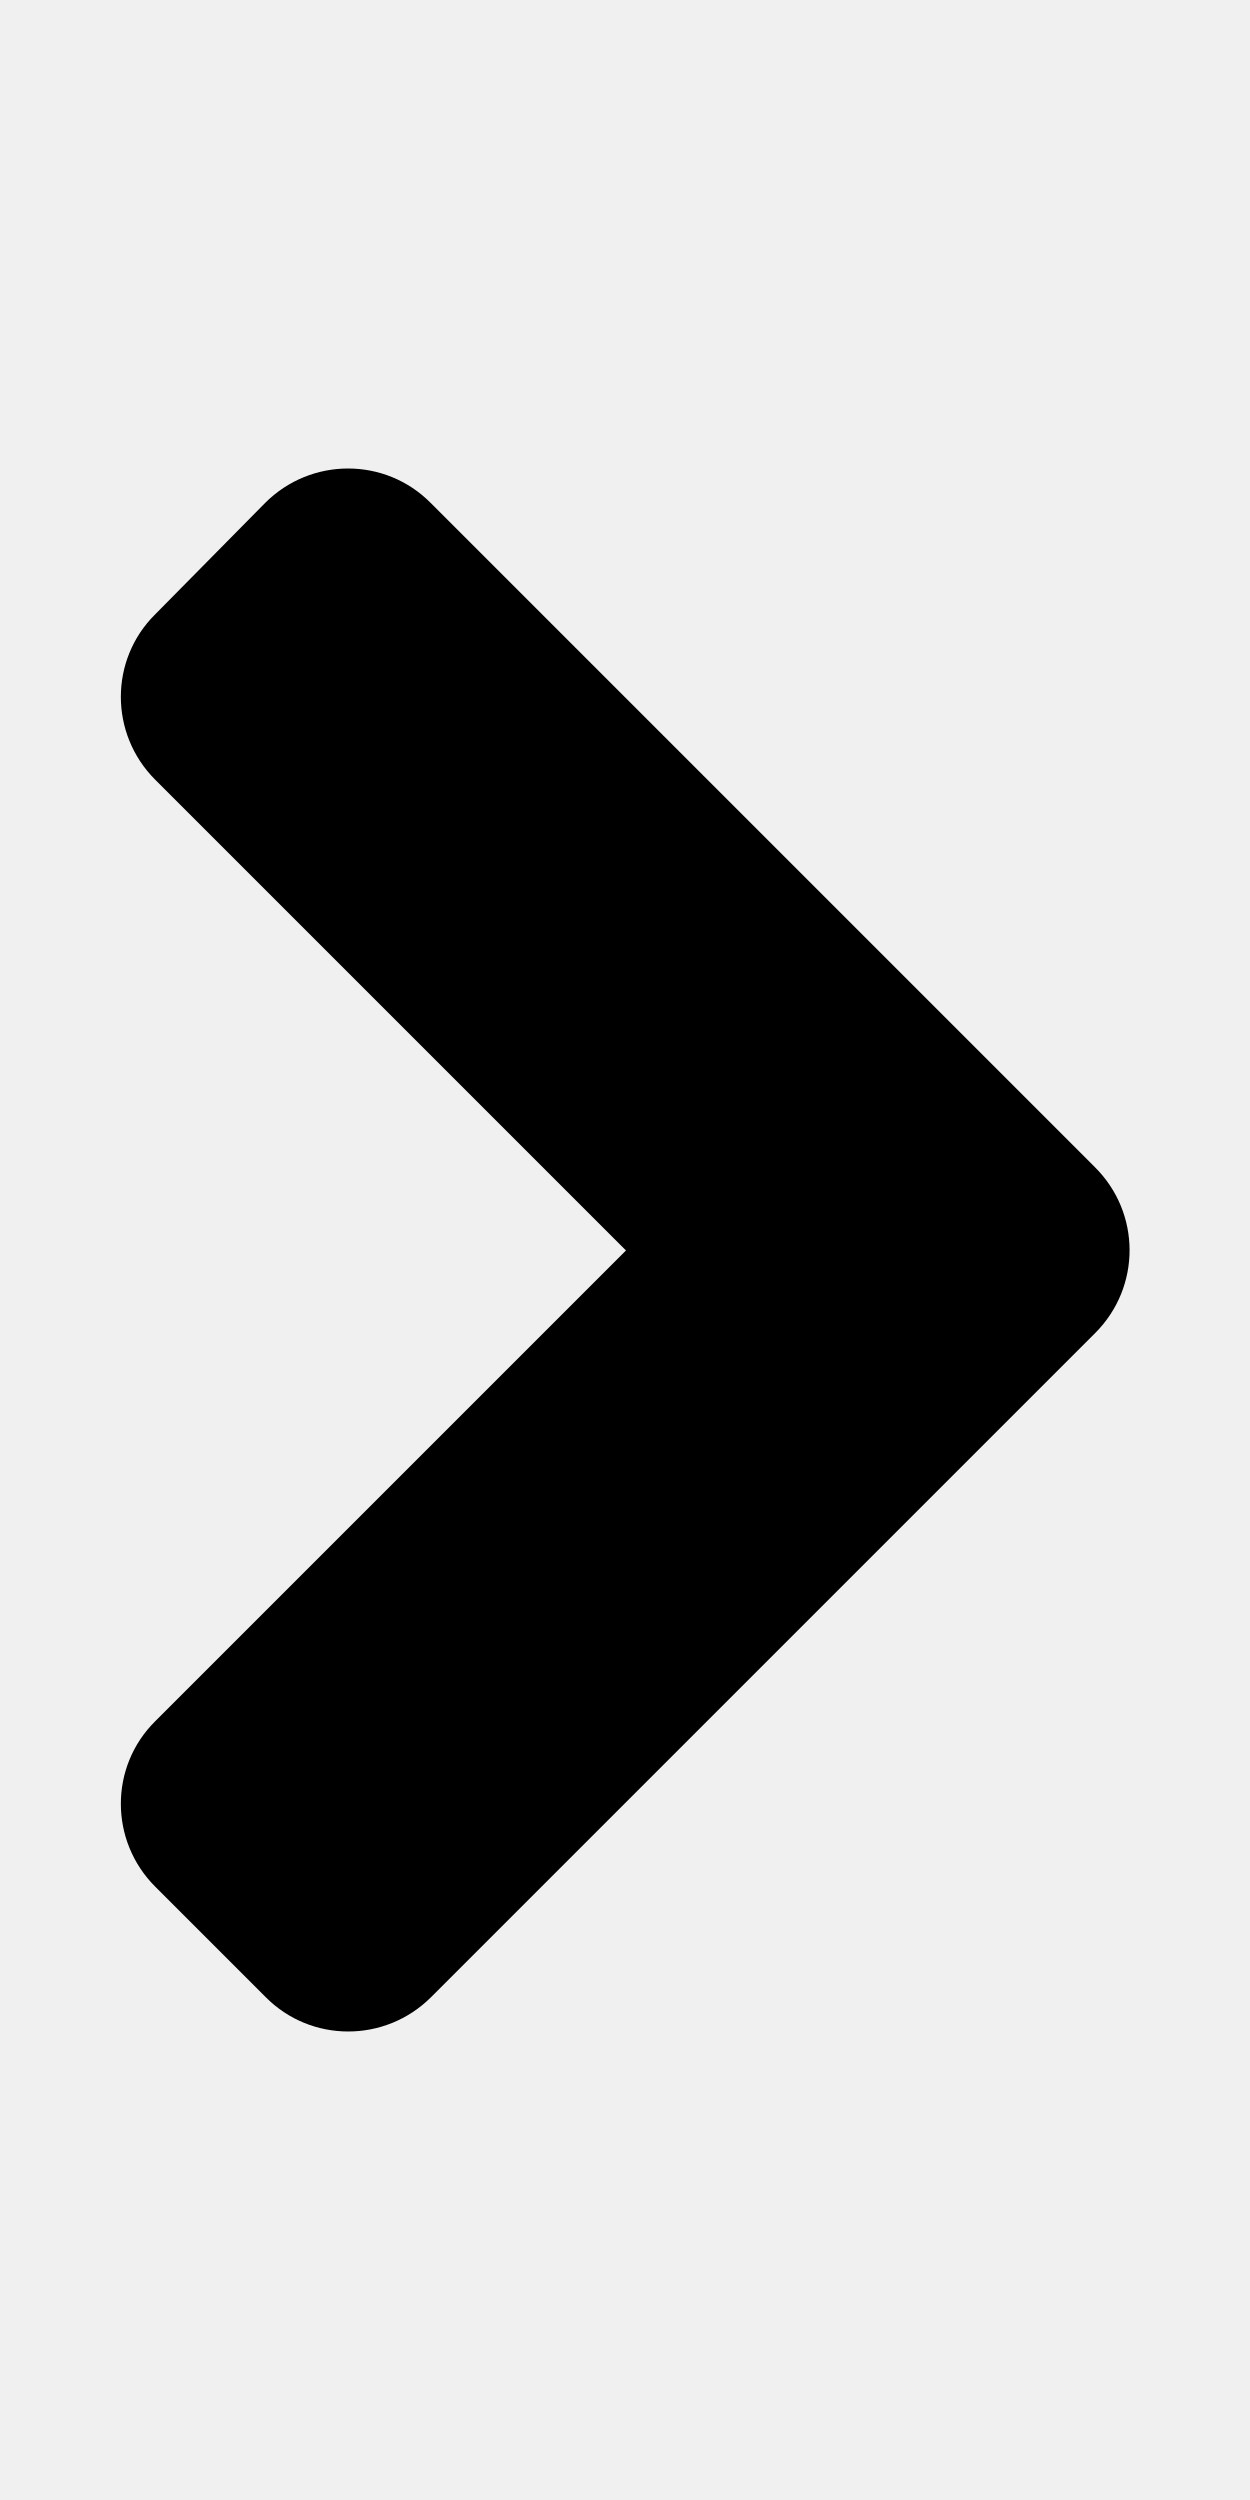
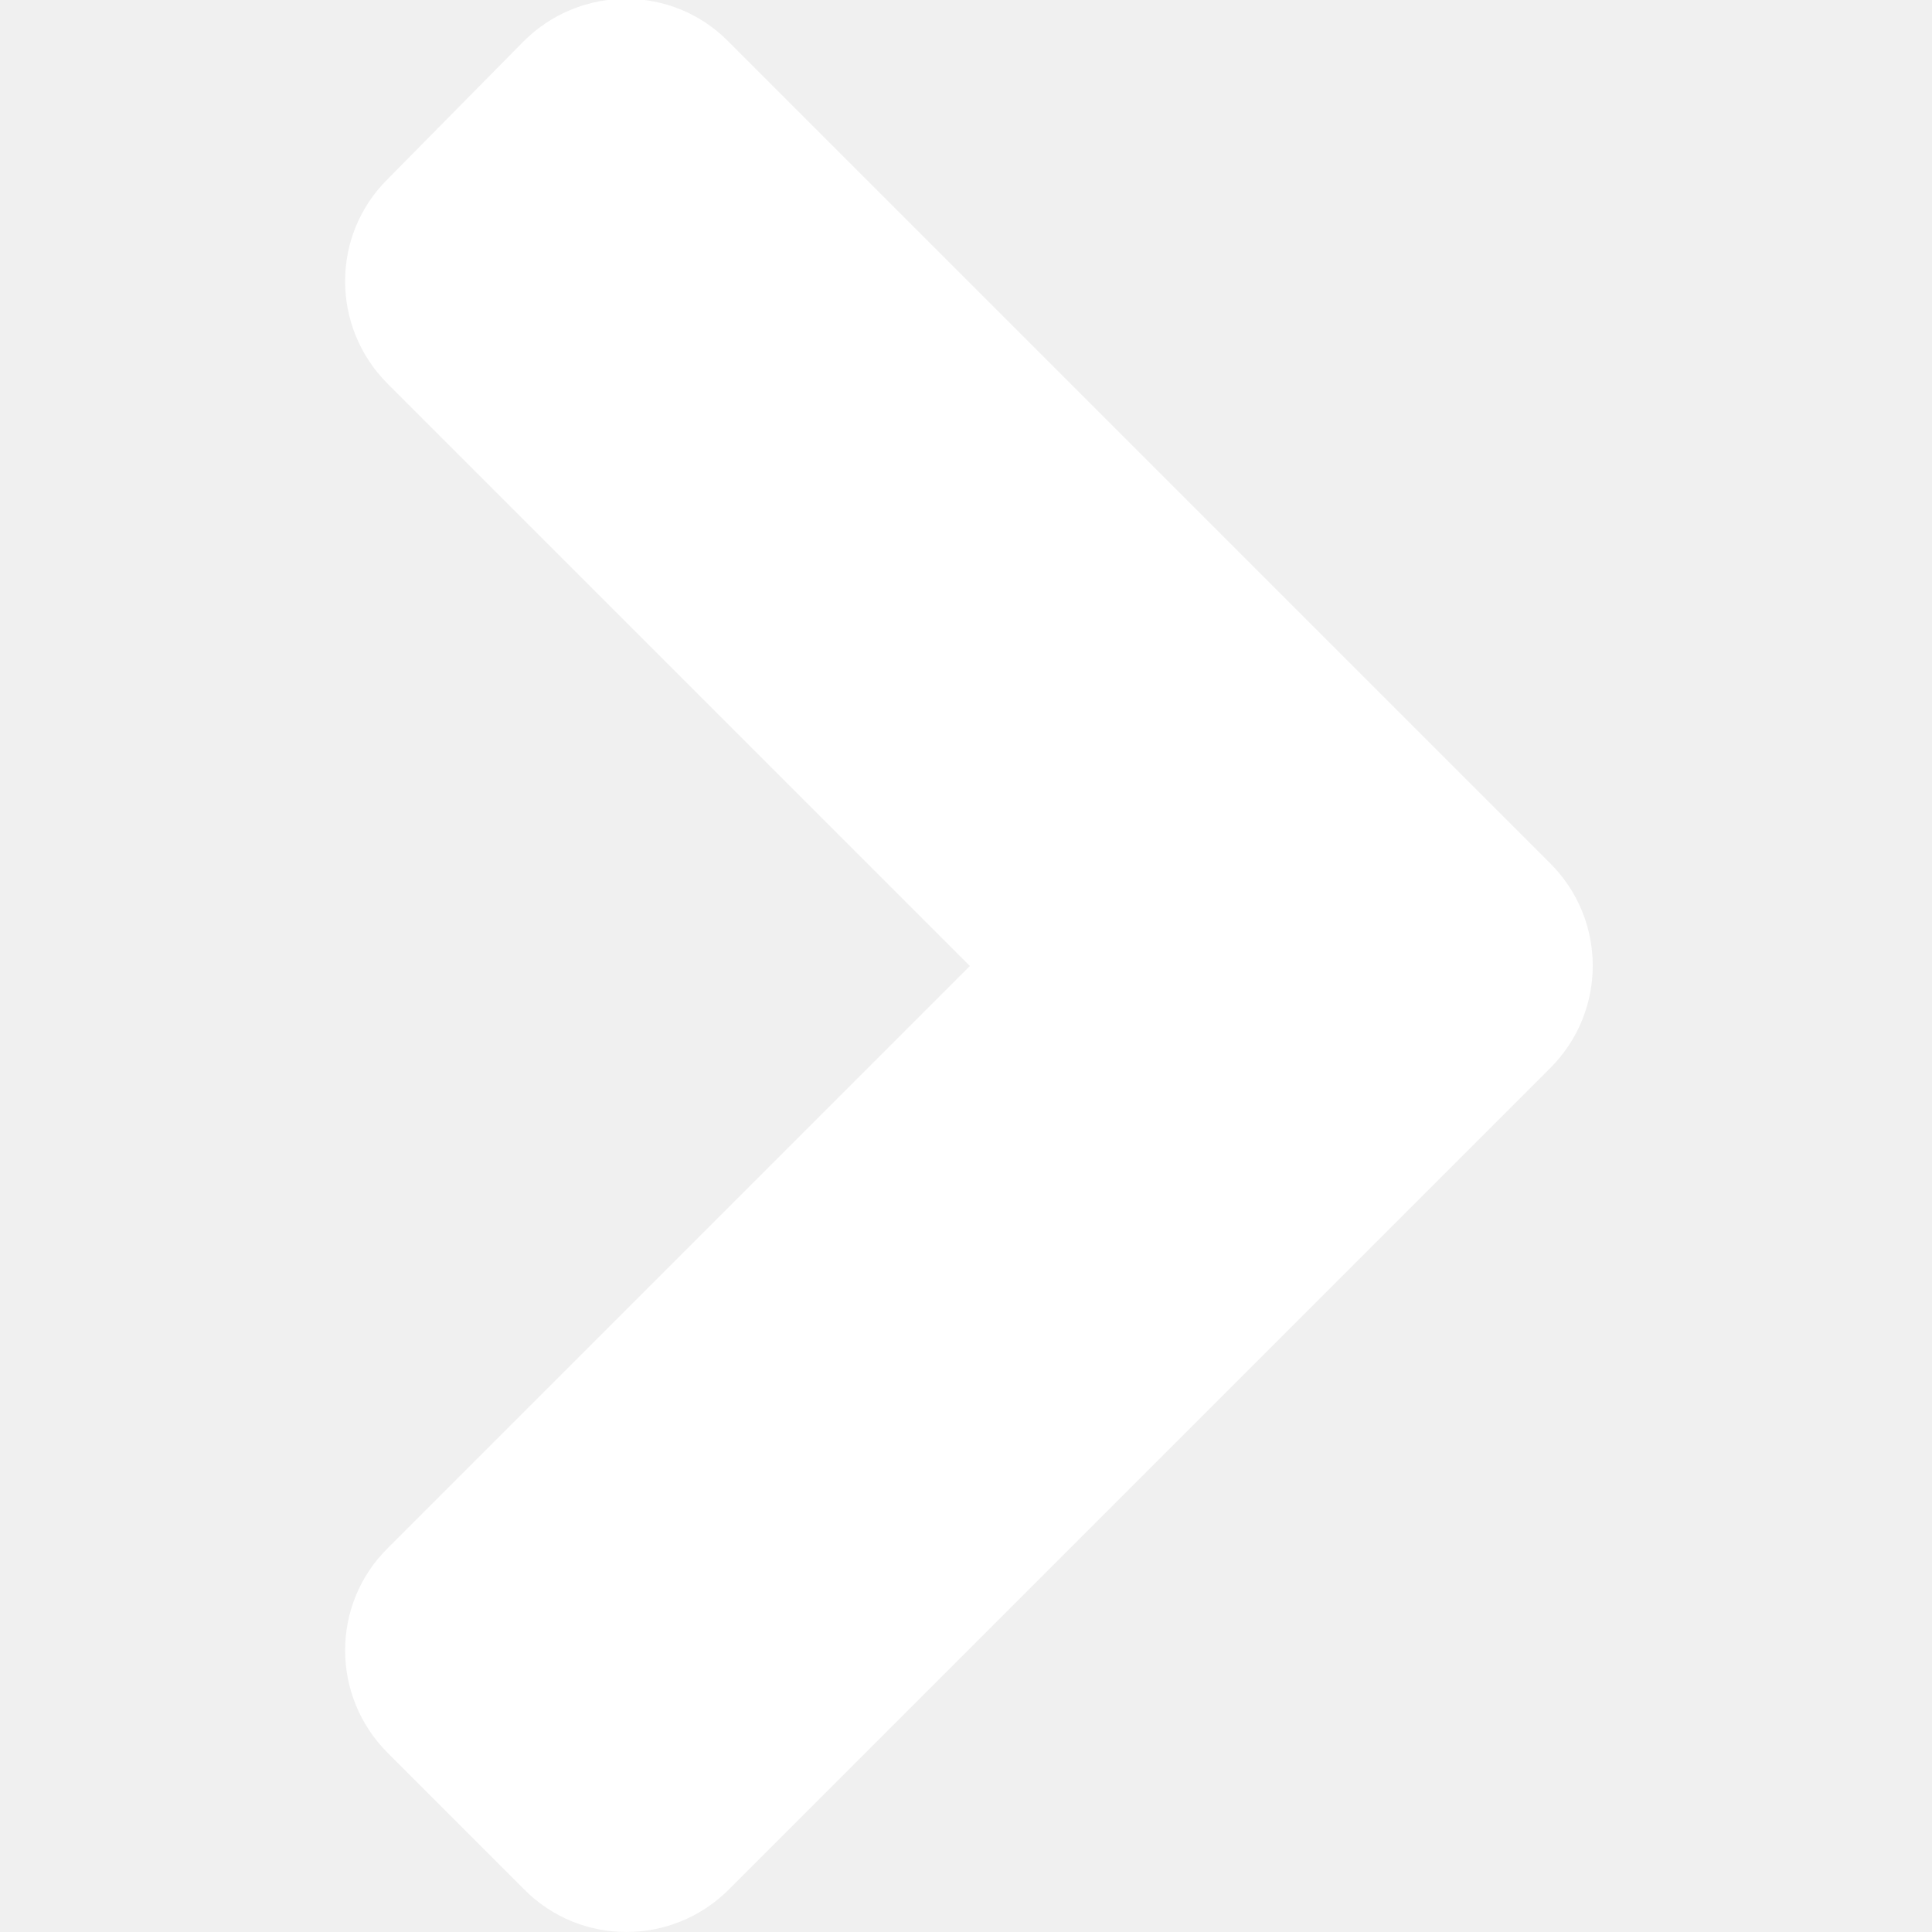
- <svg xmlns="http://www.w3.org/2000/svg" viewBox="0 0 256 512">
-   <path d="M224.3 273l-136 136c-9.4 9.4-24.6 9.4-33.9 0l-22.6-22.6c-9.4-9.4-9.4-24.6 0-33.9l96.4-96.4-96.4-96.4c-9.4-9.4-9.4-24.6 0-33.9L54.3 103c9.4-9.4 24.6-9.4 33.9 0l136 136c9.5 9.4 9.5 24.6.1 34z" />
+ <svg xmlns="http://www.w3.org/2000/svg" viewBox="0 0 84.64 84.64" version="1.1" id="svg843">
+   <defs id="defs837" />
+   <g id="layer1" transform="translate(-70.18805,-76.3016)">
+     <path id="path1388" d="m 138.105,123.093 -35.983,35.983 c -2.487,2.487 -6.509,2.487 -8.969,0 l -5.98,-5.98 c -2.487,-2.487 -2.487,-6.509 0,-8.969 L 112.678,118.622 87.172,93.116 c -2.487,-2.487 -2.487,-6.509 0,-8.969 l 5.953,-6.032 c 2.487,-2.487 6.509,-2.487 8.969,0 l 35.983,35.983 c 2.514,2.487 2.514,6.509 0.026,8.996 z" style="stroke-width:0.265;fill:#ffffff" />
+   </g>
</svg>
